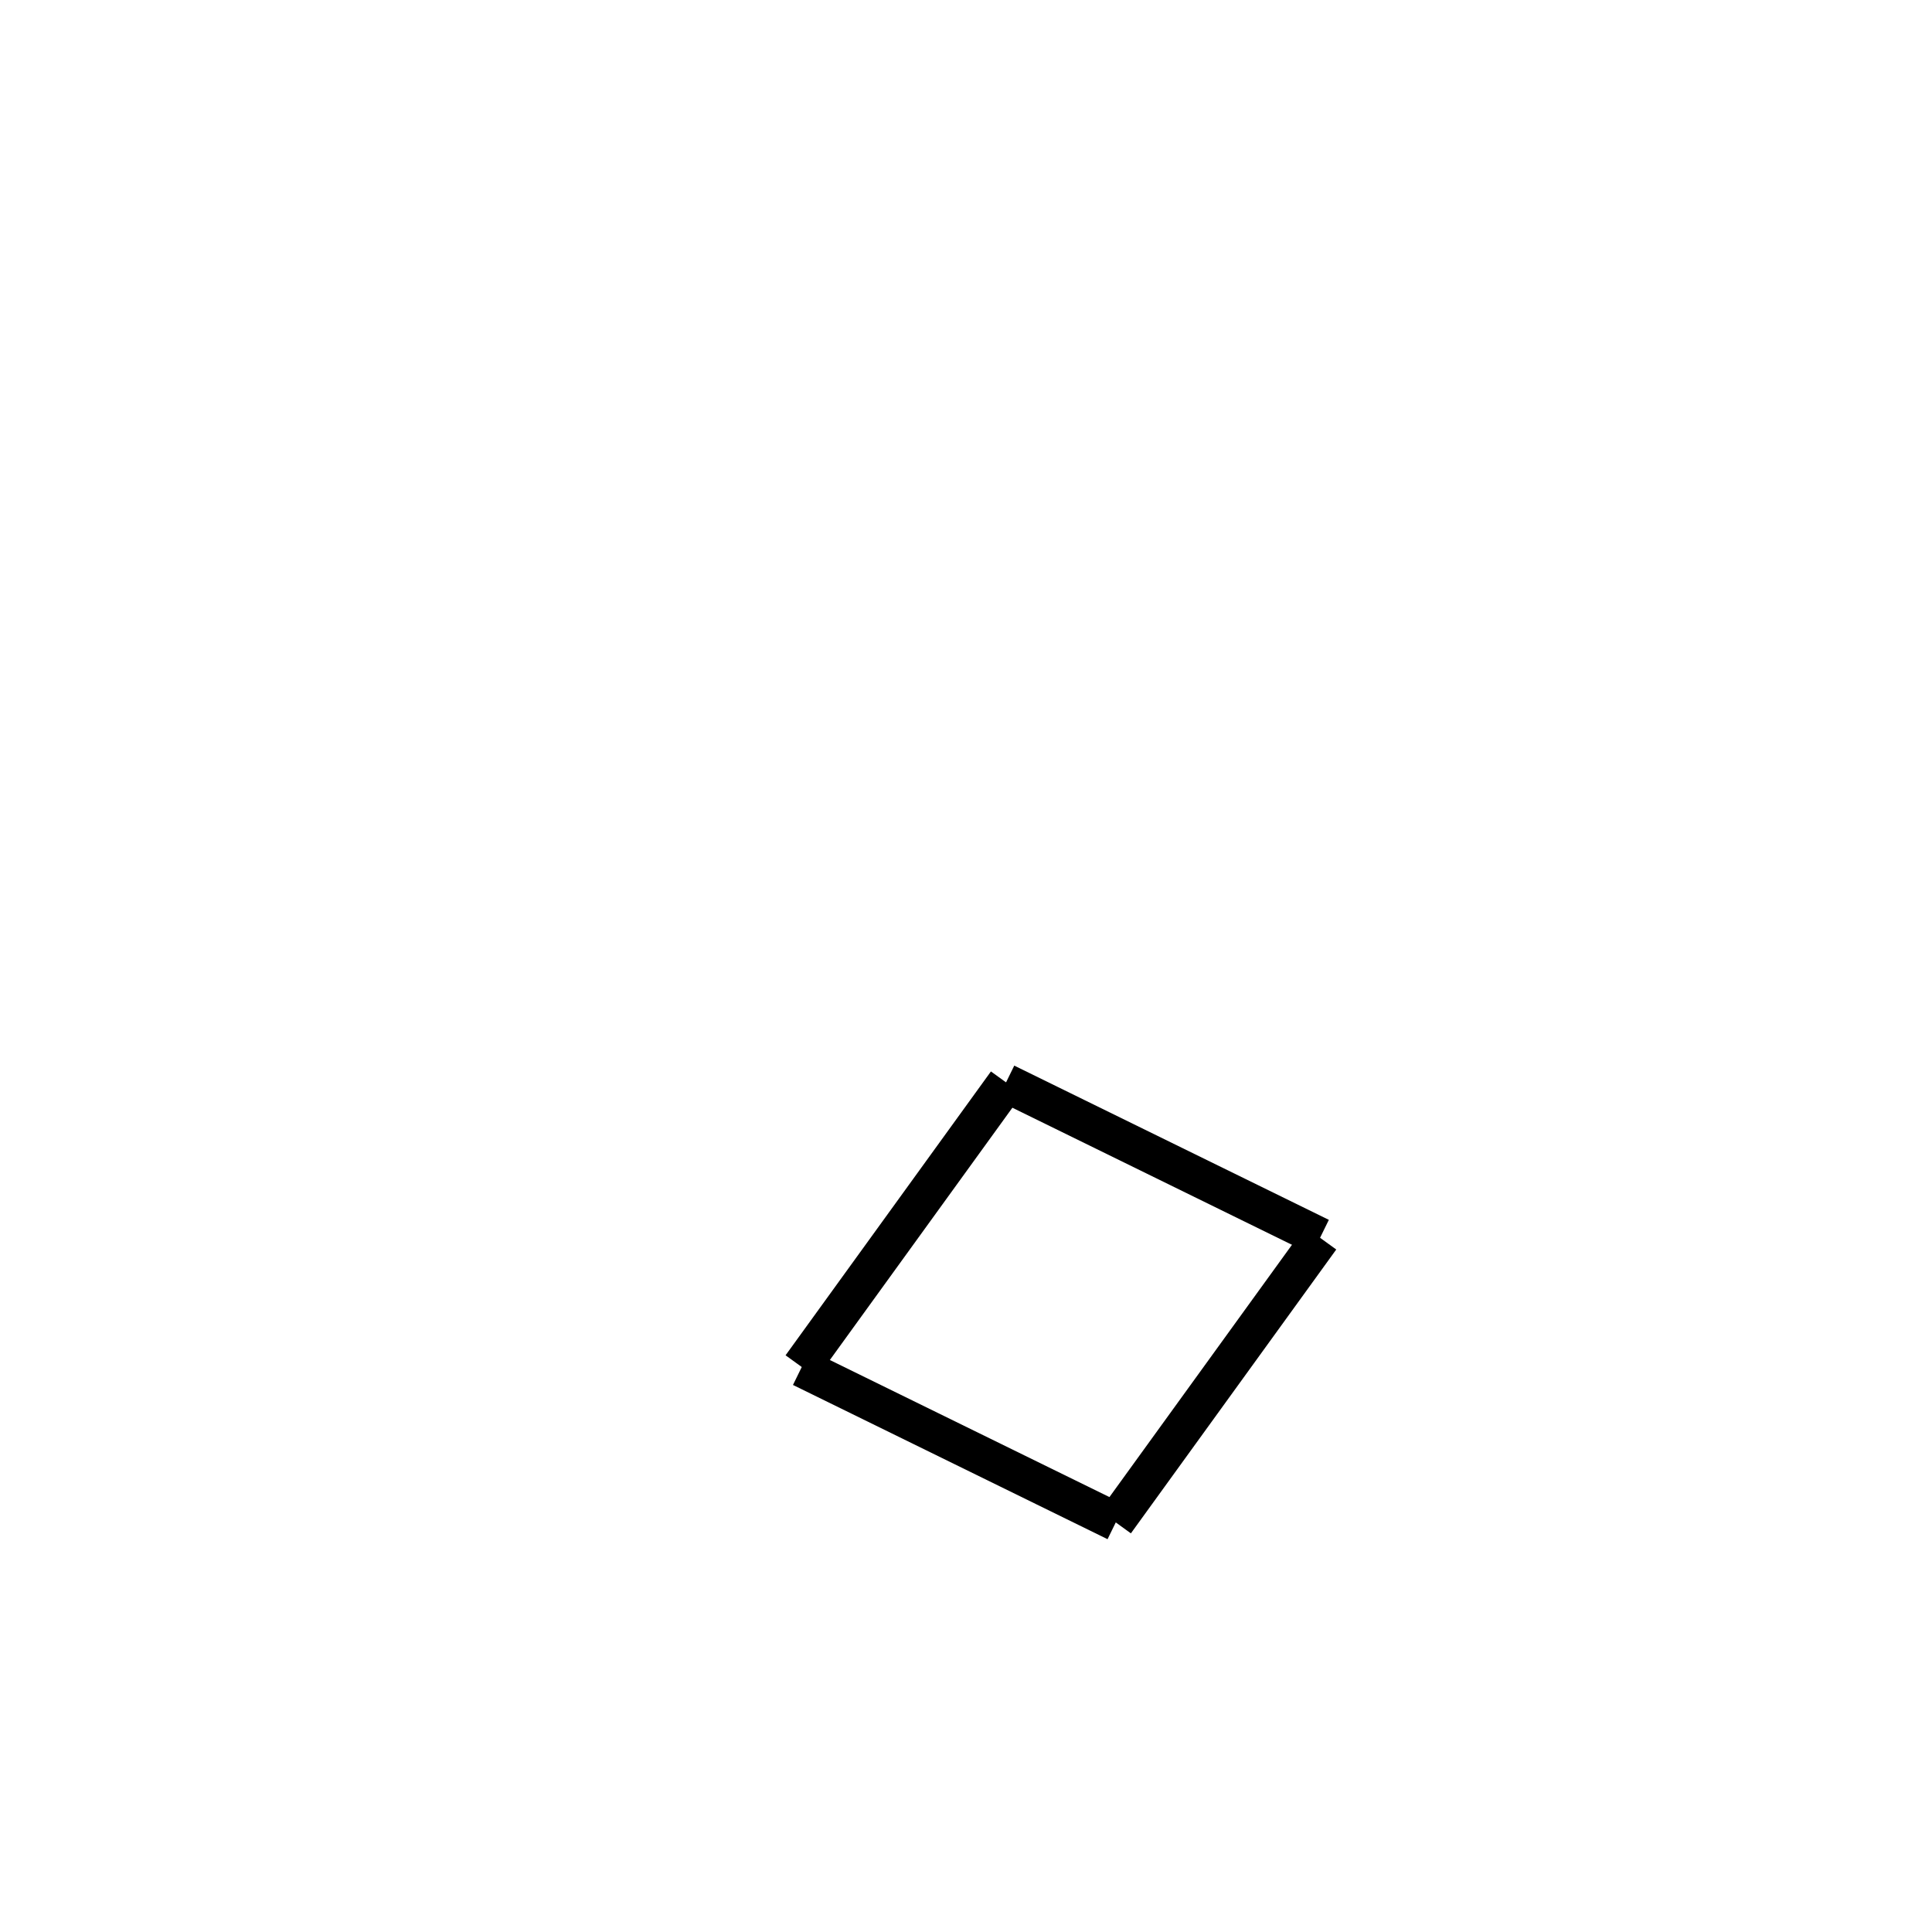
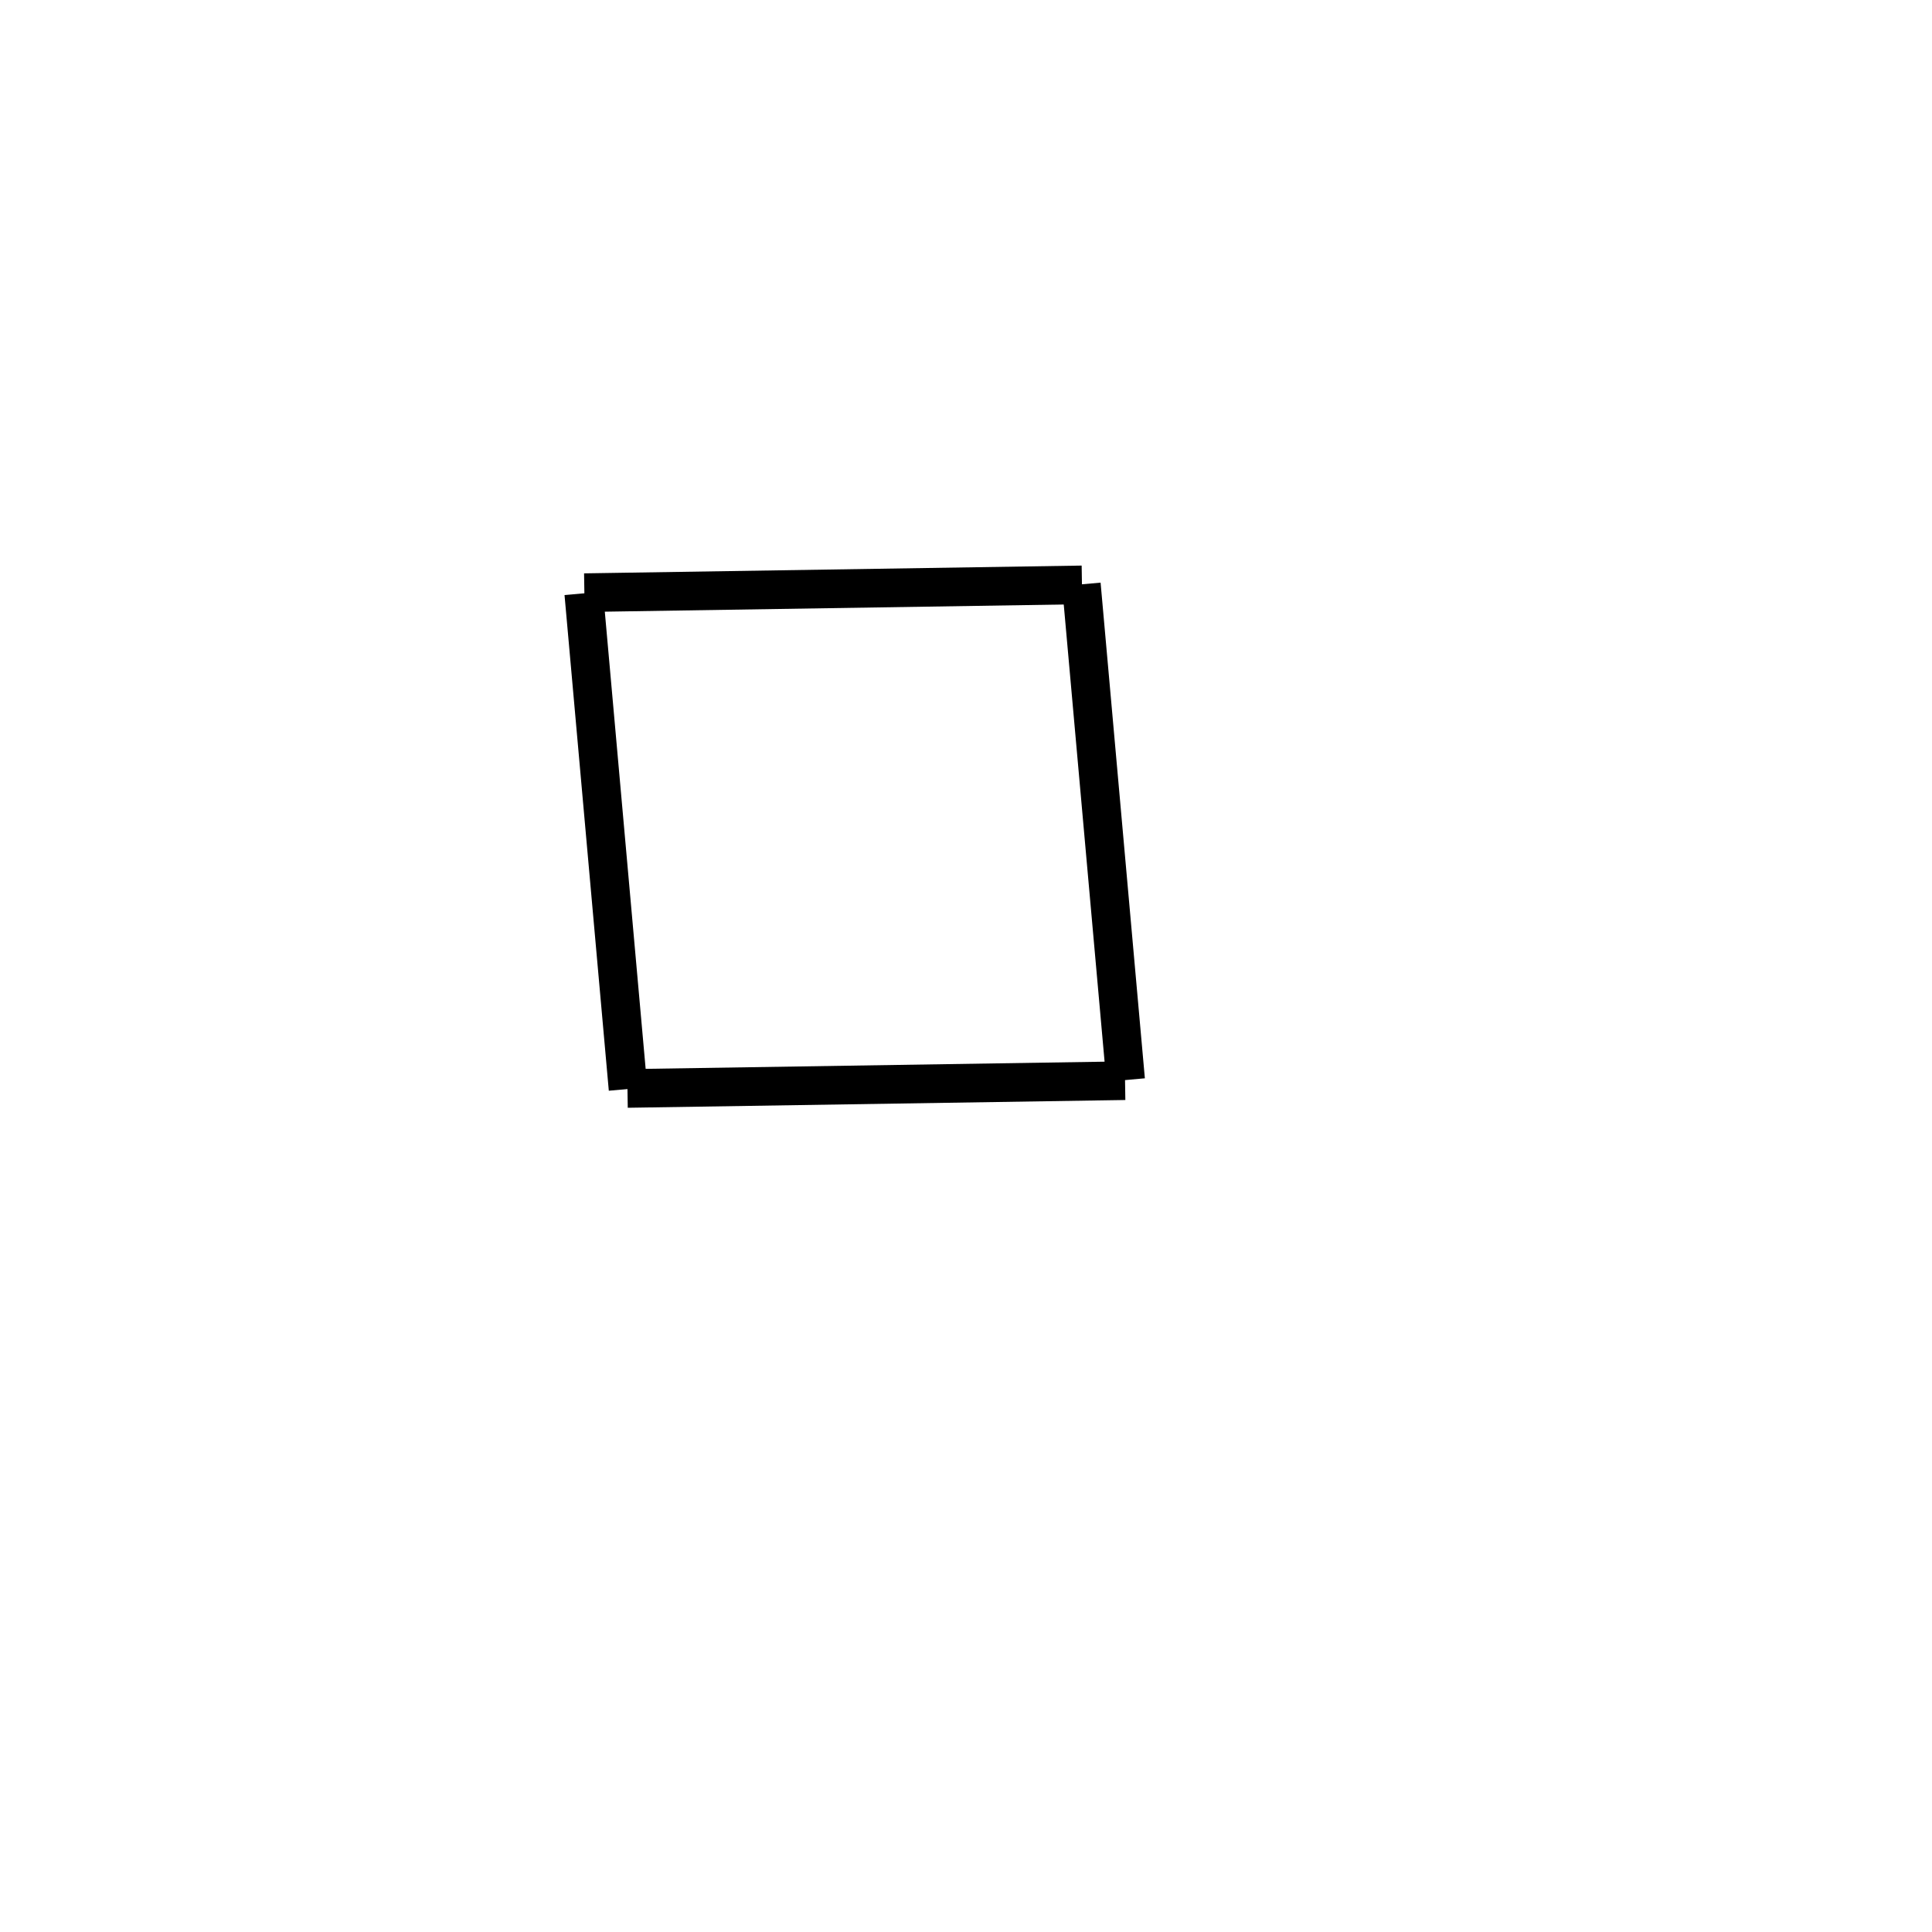
<svg xmlns="http://www.w3.org/2000/svg" height="100" width="100">
-   <line x1="57.767" y1="78.77" x2="41.484" y2="70.787" stroke-width="2" stroke="black" />
-   <line x1="41.471" y1="70.736" x2="52.101" y2="56.044" stroke-width="2" stroke="black" />
-   <line x1="68.341" y1="64.037" x2="52.058" y2="56.054" stroke-width="2" stroke="black" />
-   <line x1="57.724" y1="78.78" x2="68.354" y2="64.088" stroke-width="2" stroke="black" />
+   <line x1="30.247" y1="30.677" x2="56.002" y2="30.274" stroke-width="2" stroke="black" />
+   <line x1="55.97" y1="30.246" x2="58.262" y2="55.902" stroke-width="2" stroke="black" />
+   <line x1="32.477" y1="56.338" x2="58.232" y2="55.936" stroke-width="2" stroke="black" />
+   <line x1="30.216" y1="30.711" x2="32.508" y2="56.367" stroke-width="2" stroke="black" />
</svg>
